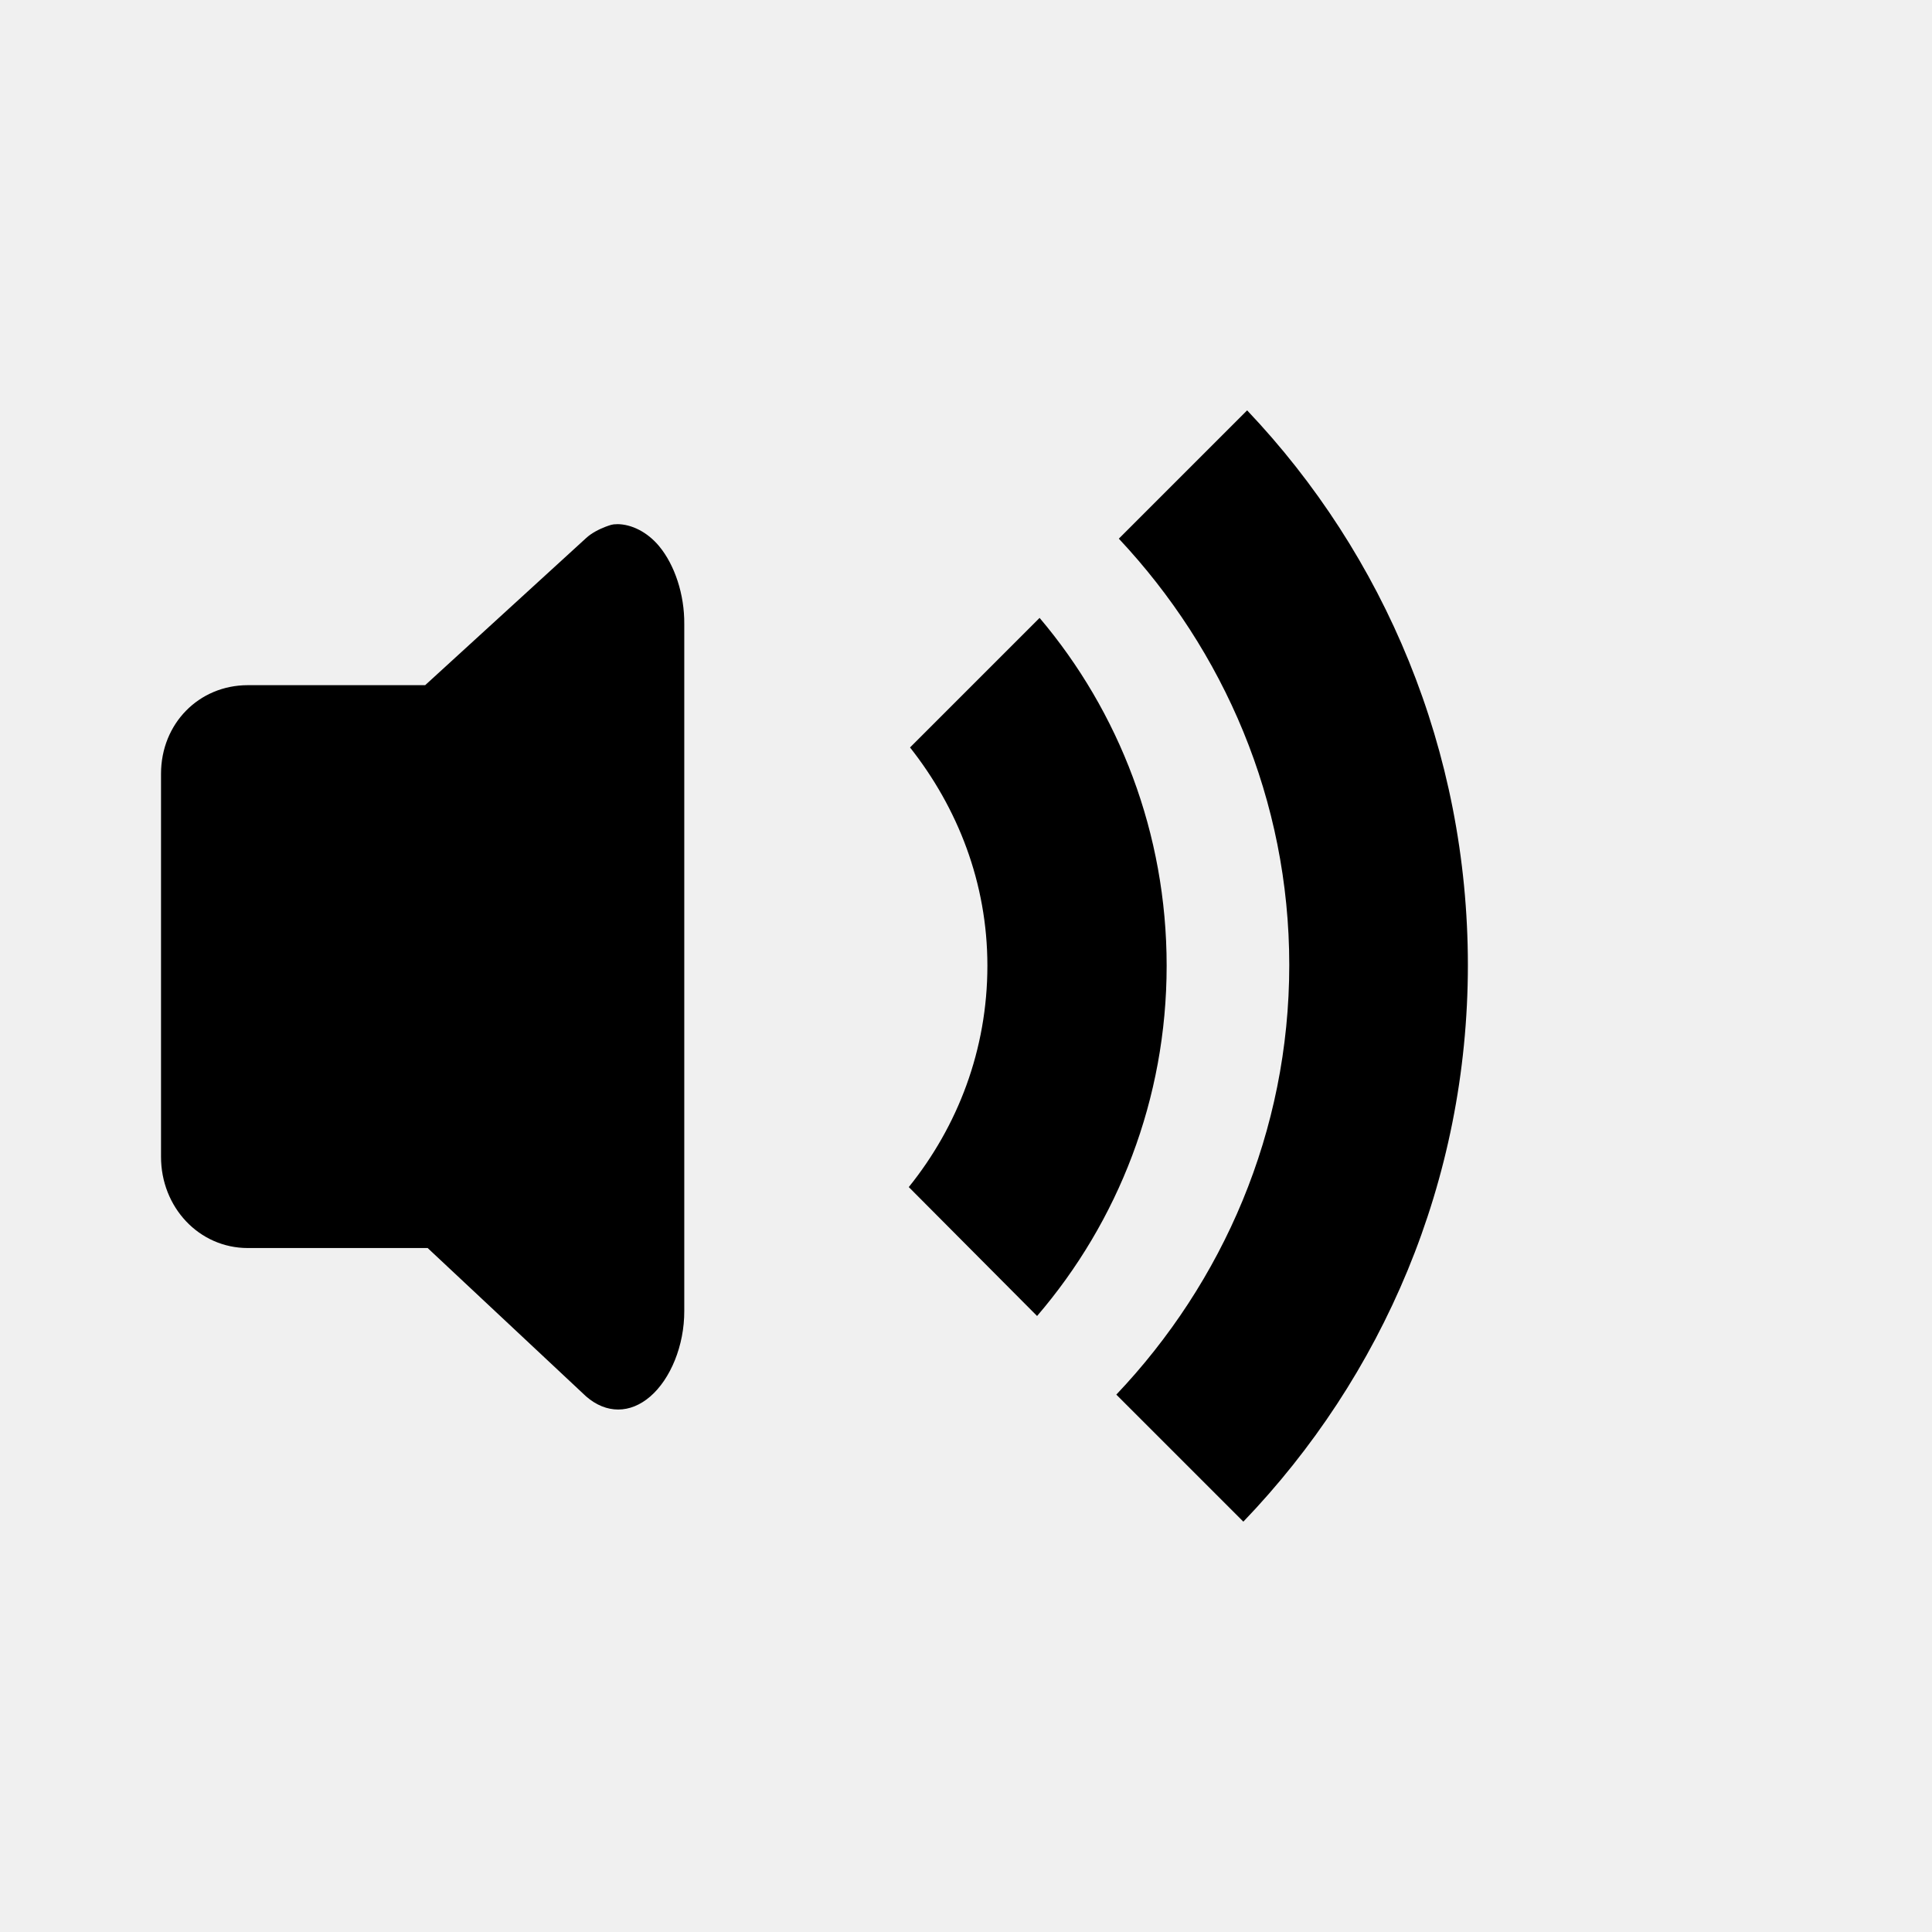
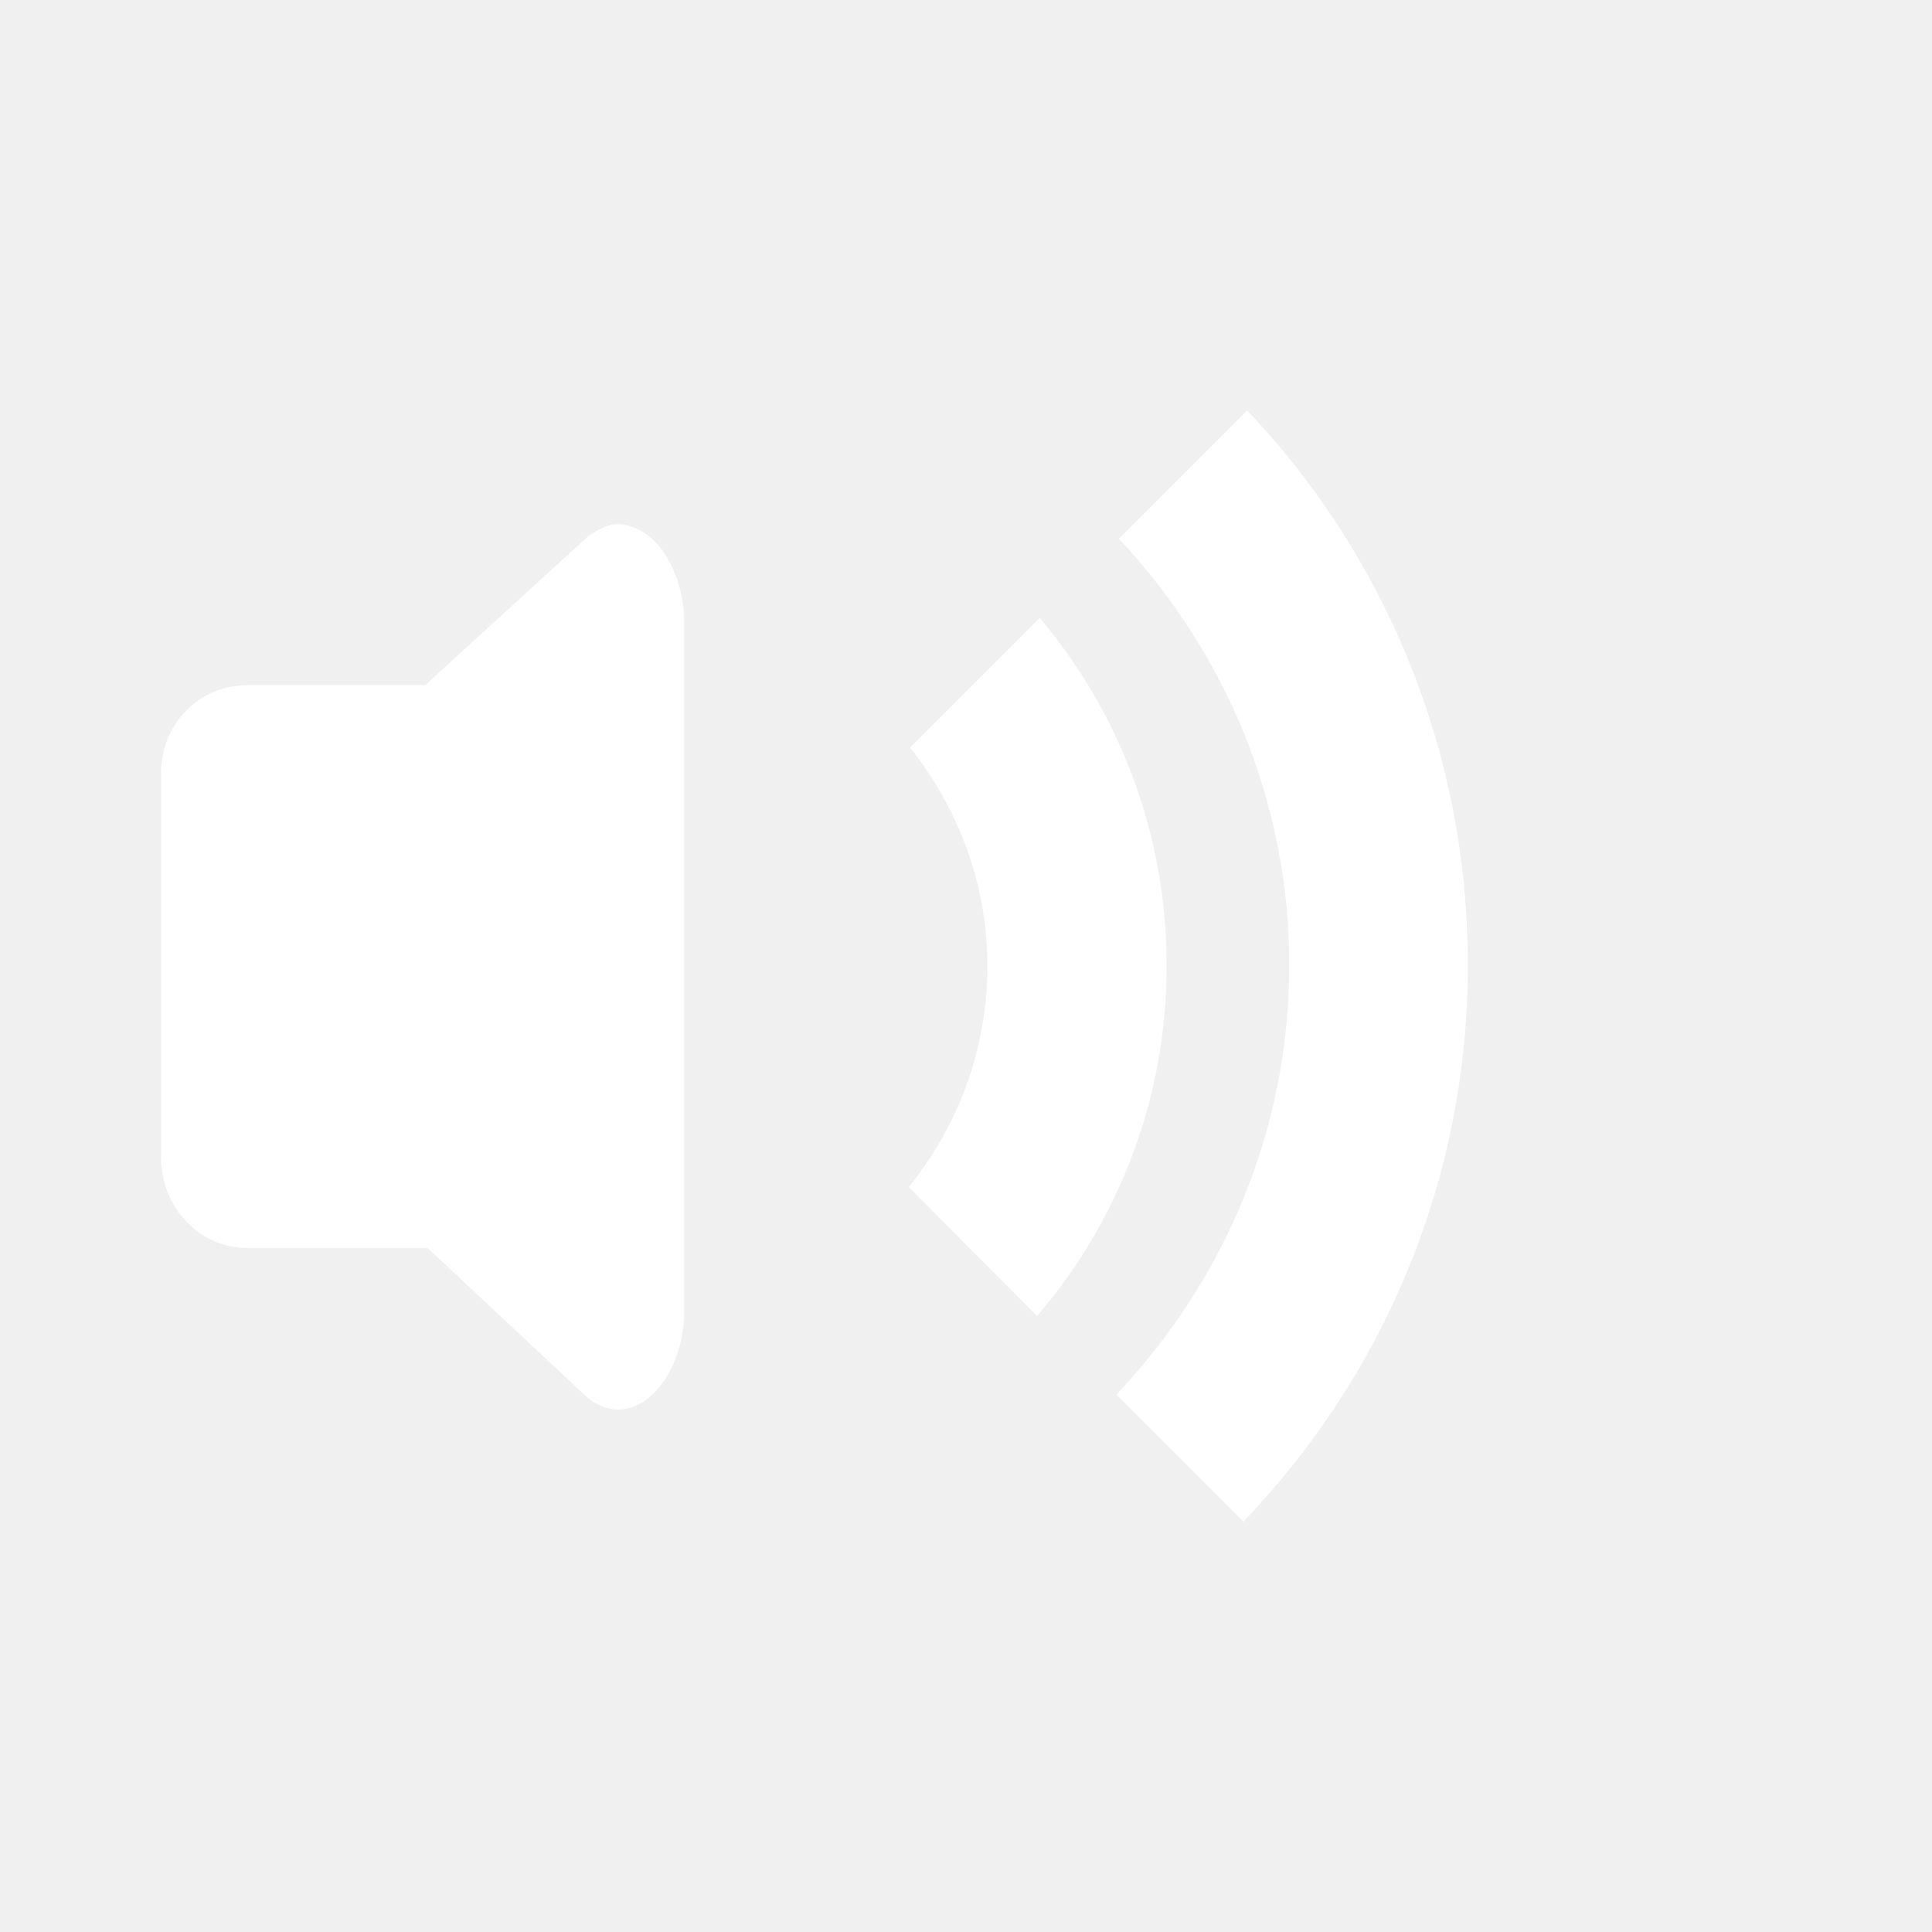
<svg xmlns="http://www.w3.org/2000/svg" xmlns:xlink="http://www.w3.org/1999/xlink" version="1.0" width="96" height="96" id="svg2" style="display:inline">
  <defs id="defs4">
    <linearGradient id="linearGradient4081">
      <stop id="stop4083" style="stop-color:#aaaaaa;stop-opacity:1" offset="0" />
      <stop id="stop4085" style="stop-color:#f0f0f0;stop-opacity:1" offset="1" />
    </linearGradient>
    <linearGradient x1="4.883" y1="-33.968" x2="4.883" y2="-43.829" id="linearGradient2955" xlink:href="#linearGradient4081" gradientUnits="userSpaceOnUse" gradientTransform="matrix(4.444444,0,0,4.444444,3.555556,221.0417)" />
    <linearGradient id="linearGradient3183">
      <stop id="stop3185" style="stop-color:#c80000;stop-opacity:1" offset="0" />
      <stop id="stop3187" style="stop-color:#f3604d;stop-opacity:1" offset="1" />
    </linearGradient>
    <linearGradient x1="11" y1="11.016" x2="19" y2="11.016" id="linearGradient2927" xlink:href="#linearGradient3183" gradientUnits="userSpaceOnUse" gradientTransform="matrix(0,-3,2.96525,0,27.33592,93.00001)" />
  </defs>
-   <path style="display:inline;fill:#000000;fill-opacity:1;fill-rule:nonzero;stroke:none" id="path3536-3" d="m 61.969,20.391 -6.375,6.375 c 5.212,5.559 8.469,12.972 8.469,21.188 0,8.282 -3.306,15.77 -8.594,21.344 l 6.312,6.312 C 68.683,68.422 72.938,58.698 72.938,47.953 c 0,-10.671 -4.155,-20.385 -10.969,-27.562 z m -31.312,5.656 c -0.243,-3.5e-5 -0.321,0.041 -0.562,0.125 -0.315,0.122 -0.692,0.306 -0.969,0.562 l -8,7.312 h -8.812 c -2.423,0 -4.313,1.901 -4.313,4.406 v 19.031 c 0,2.506 1.889,4.531 4.313,4.531 H 21.25 l 7.875,7.375 c 1,0.868 2.187,0.865 3.188,0 1.001,-0.865 1.694,-2.524 1.688,-4.25 v -7.719 -18.719 -7.688 c 0.014,-1.479 -0.479,-2.946 -1.25,-3.875 -0.579,-0.696 -1.365,-1.094 -2.094,-1.094 z m 21,4.656 -6.438,6.438 c 2.368,2.999 3.844,6.727 3.844,10.844 0,4.182 -1.475,7.982 -3.906,11 l 6.375,6.406 c 4.015,-4.676 6.438,-10.769 6.438,-17.406 0,-6.575 -2.369,-12.624 -6.312,-17.281 z" />
+   <path style="display:inline;fill:#ffffff;fill-opacity:1;fill-rule:nonzero;stroke:none" id="path3536-3" d="m 61.969,20.391 -6.375,6.375 c 5.212,5.559 8.469,12.972 8.469,21.188 0,8.282 -3.306,15.77 -8.594,21.344 l 6.312,6.312 C 68.683,68.422 72.938,58.698 72.938,47.953 c 0,-10.671 -4.155,-20.385 -10.969,-27.562 z m -31.312,5.656 c -0.243,-3.5e-5 -0.321,0.041 -0.562,0.125 -0.315,0.122 -0.692,0.306 -0.969,0.562 l -8,7.312 h -8.812 c -2.423,0 -4.313,1.901 -4.313,4.406 v 19.031 c 0,2.506 1.889,4.531 4.313,4.531 H 21.25 l 7.875,7.375 c 1,0.868 2.187,0.865 3.188,0 1.001,-0.865 1.694,-2.524 1.688,-4.25 v -7.719 -18.719 -7.688 c 0.014,-1.479 -0.479,-2.946 -1.25,-3.875 -0.579,-0.696 -1.365,-1.094 -2.094,-1.094 z m 21,4.656 -6.438,6.438 c 2.368,2.999 3.844,6.727 3.844,10.844 0,4.182 -1.475,7.982 -3.906,11 l 6.375,6.406 c 4.015,-4.676 6.438,-10.769 6.438,-17.406 0,-6.575 -2.369,-12.624 -6.312,-17.281 z" />
</svg>
